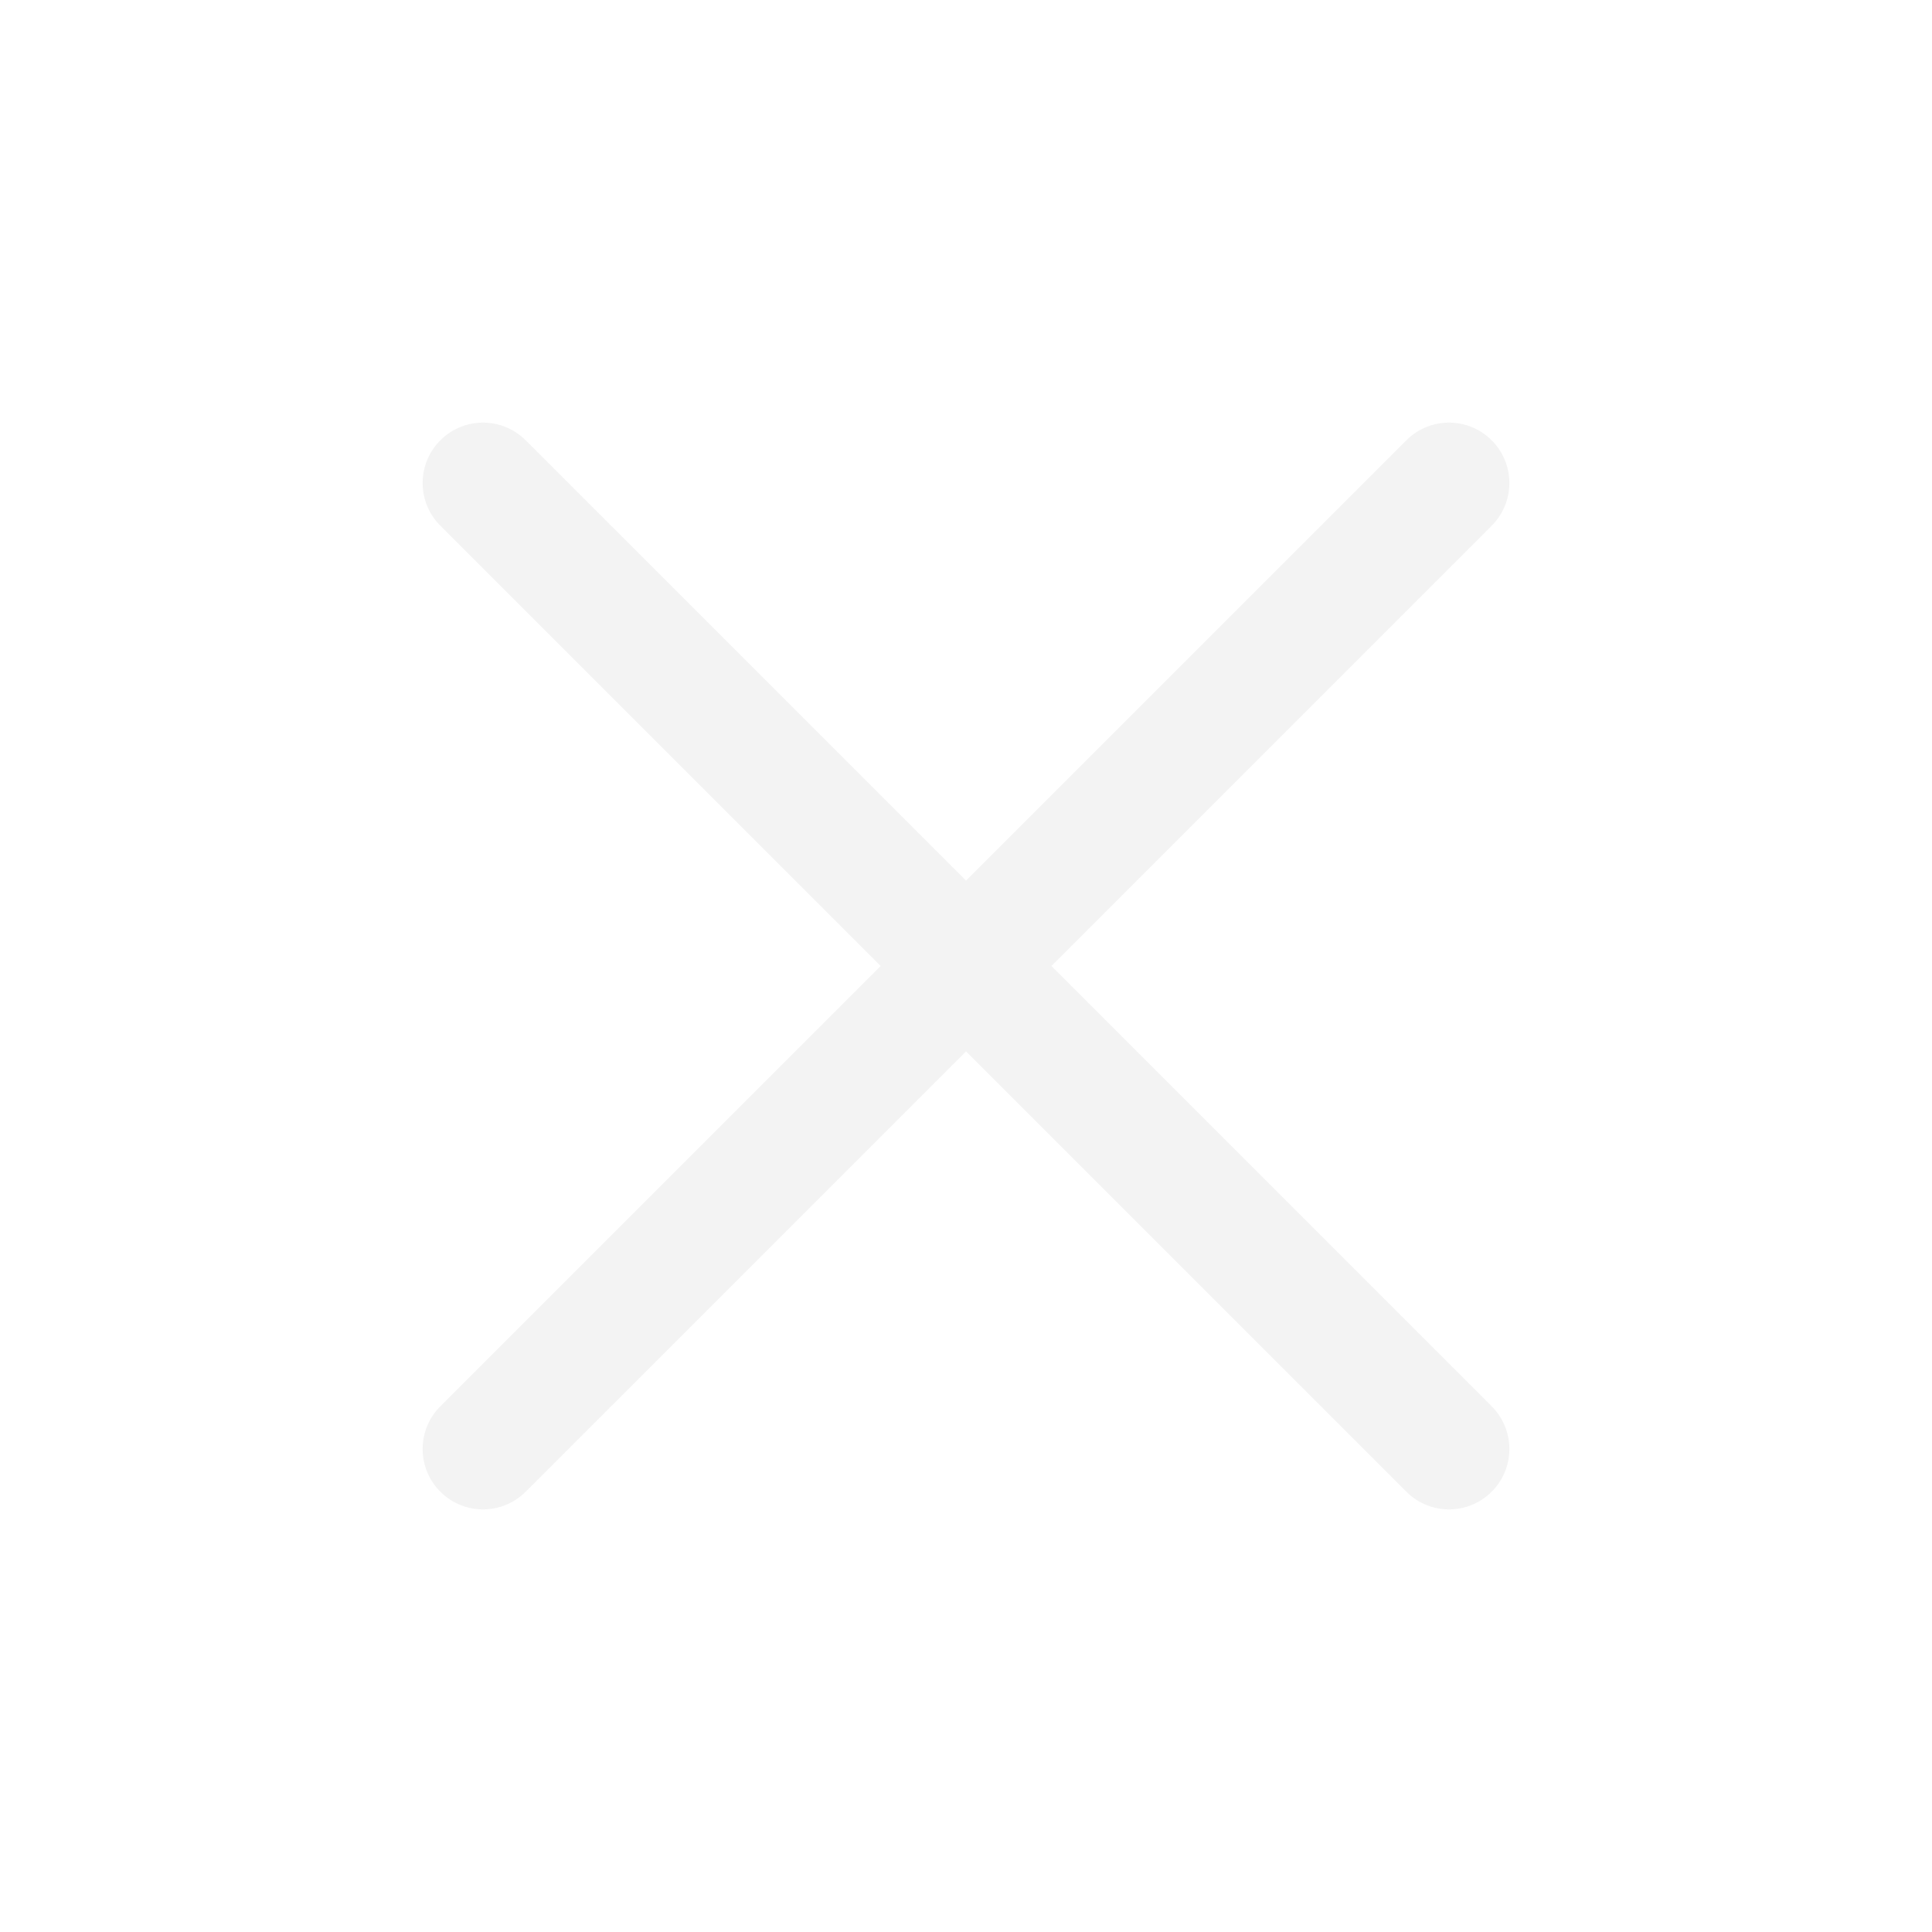
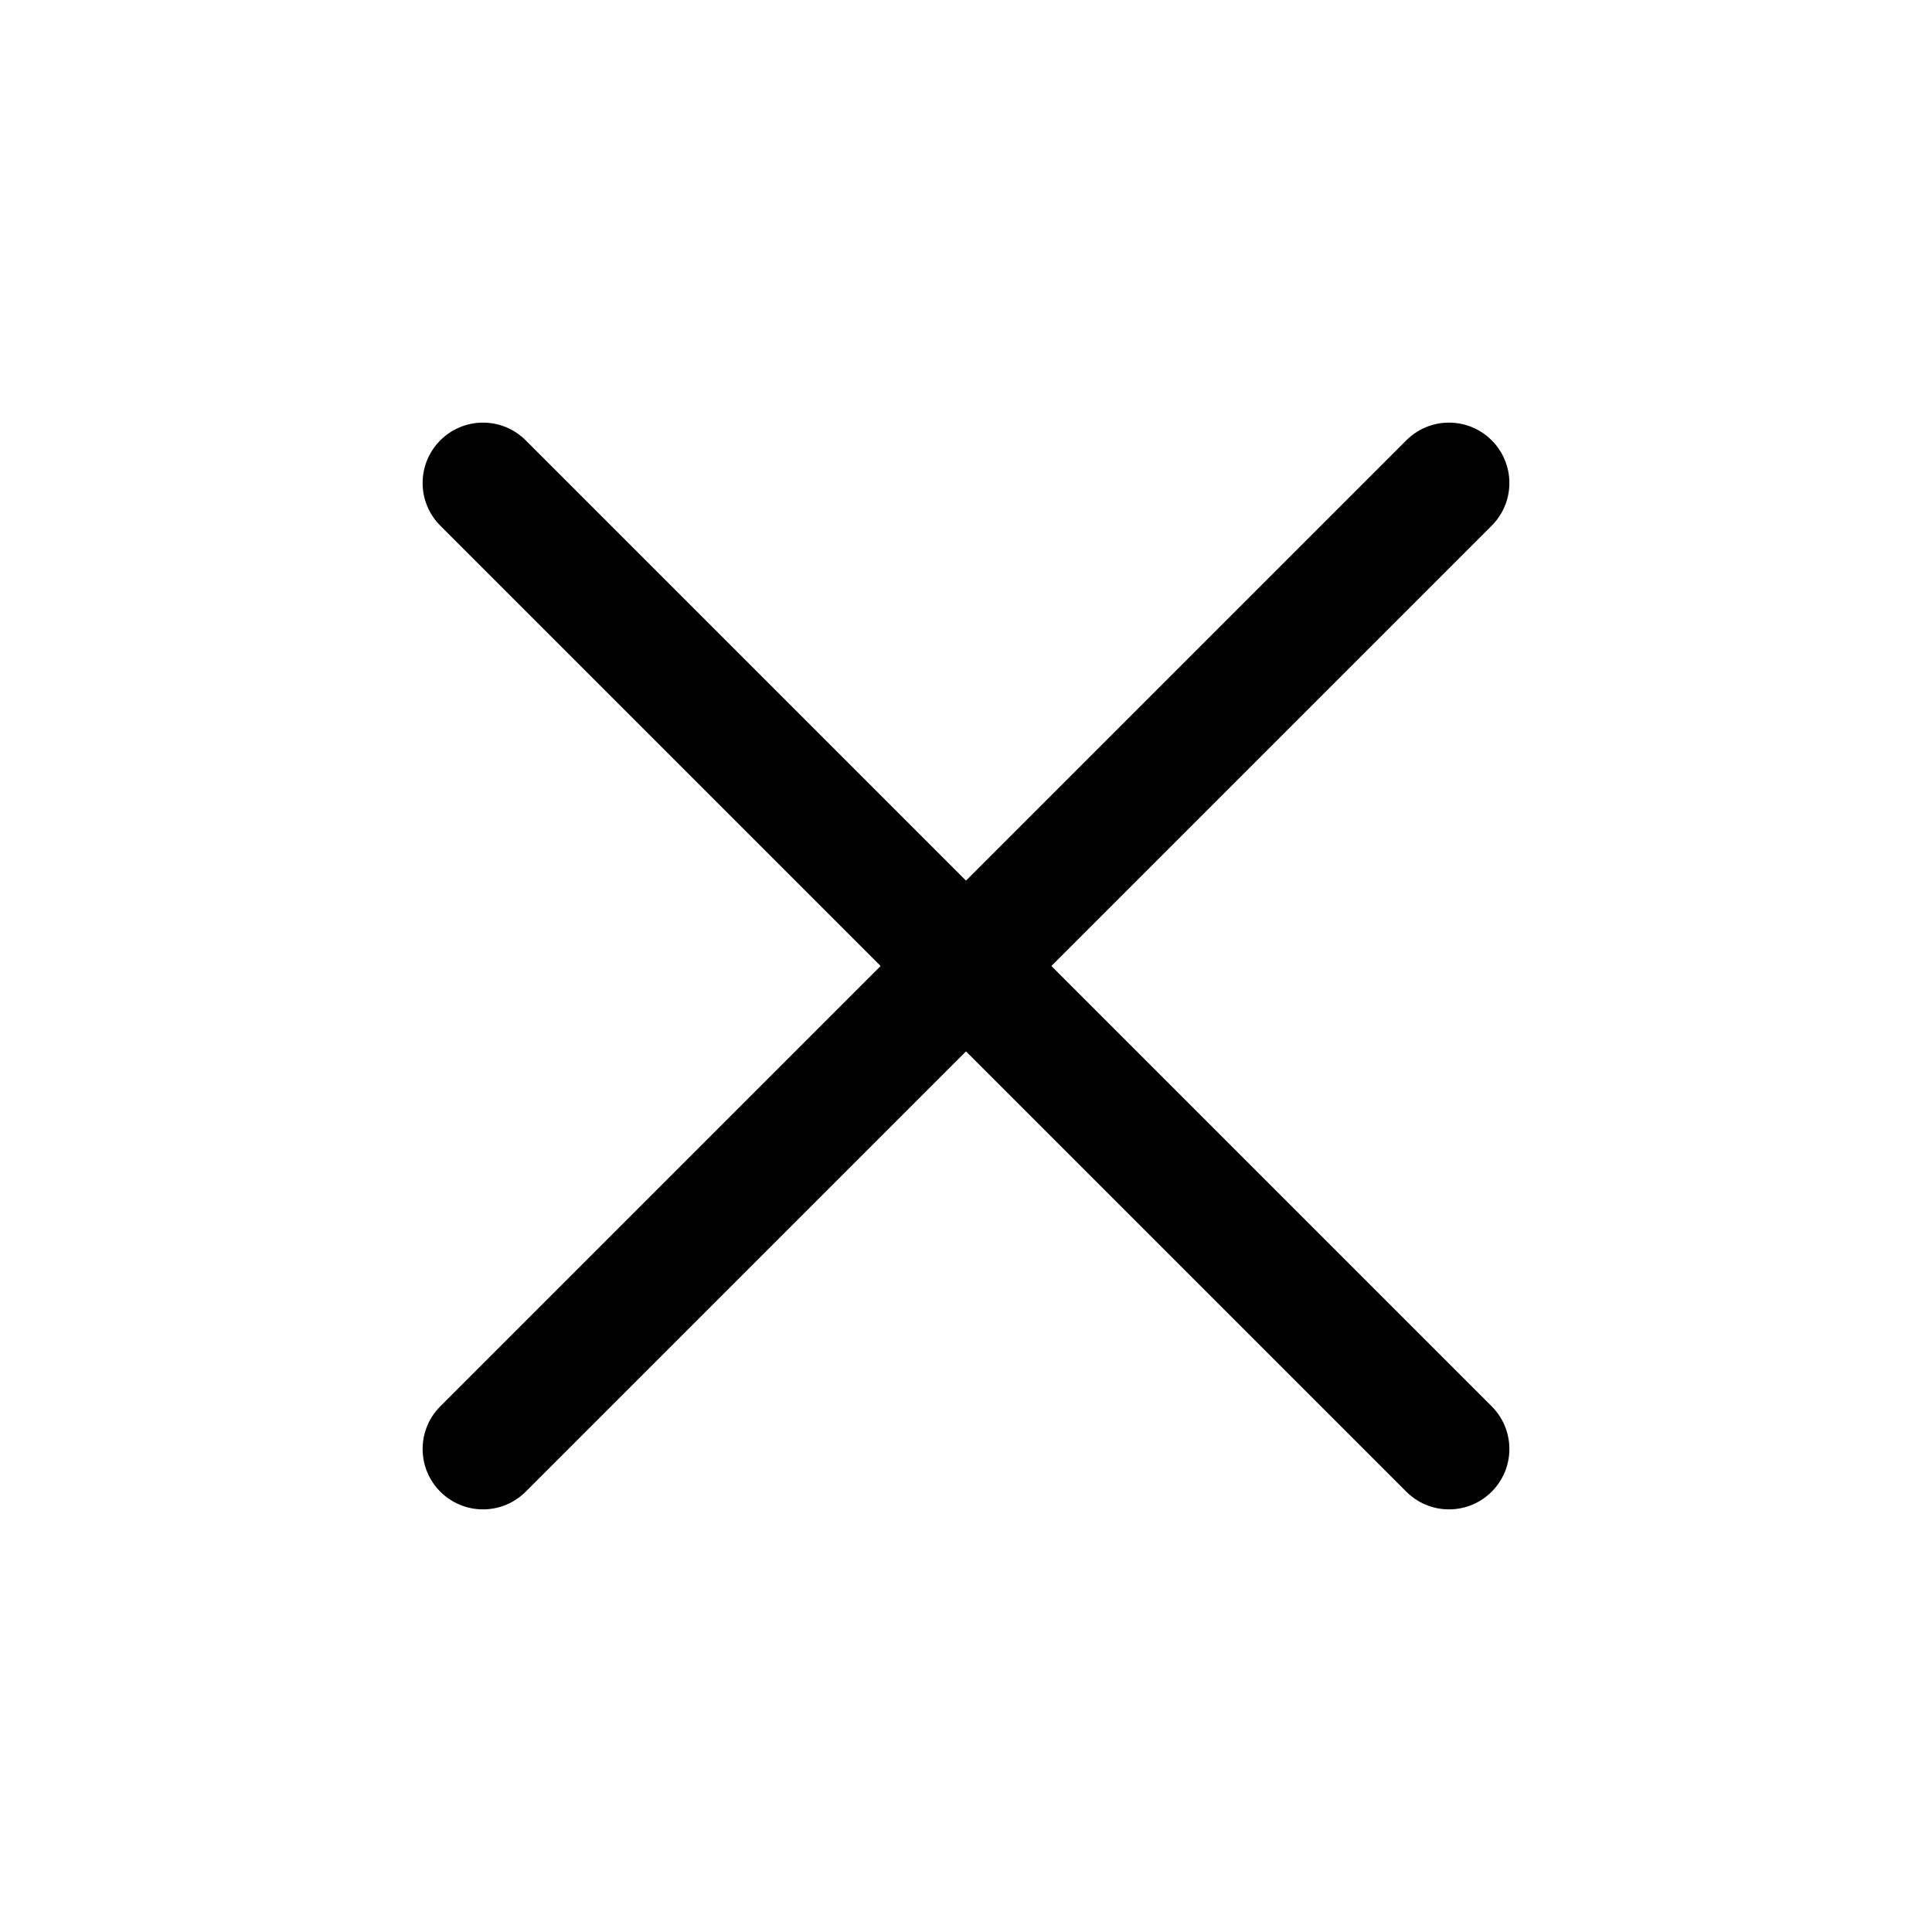
- <svg xmlns="http://www.w3.org/2000/svg" width="32" height="32" fill="none">
-   <path stroke="#F3F3F3" stroke-linecap="round" stroke-linejoin="round" stroke-width="2" d="M24 8 8 24M8 8l16 16" />
+ <svg xmlns="http://www.w3.org/2000/svg" version="1.1" width="32" height="32" viewBox="0 0 32 32">
+   <path d="M23.293 7.293l-16 16c-0.181 0.181-0.293 0.431-0.293 0.707s0.112 0.526 0.293 0.707v0c0.181 0.181 0.431 0.293 0.707 0.293s0.526-0.112 0.707-0.293l16-16c0.181-0.181 0.293-0.431 0.293-0.707s-0.112-0.526-0.293-0.707v0c-0.181-0.181-0.431-0.293-0.707-0.293s-0.526 0.112-0.707 0.293v0z" />
+   <path d="M8 7c-0.276 0-0.526 0.112-0.707 0.293v0c-0.181 0.181-0.293 0.431-0.293 0.707s0.112 0.526 0.293 0.707l16 16c0.181 0.181 0.431 0.293 0.707 0.293s0.526-0.112 0.707-0.293v0c0.181-0.181 0.293-0.431 0.293-0.707s-0.112-0.526-0.293-0.707l-16-16c-0.181-0.181-0.431-0.293-0.707-0.293v0z" />
</svg>
